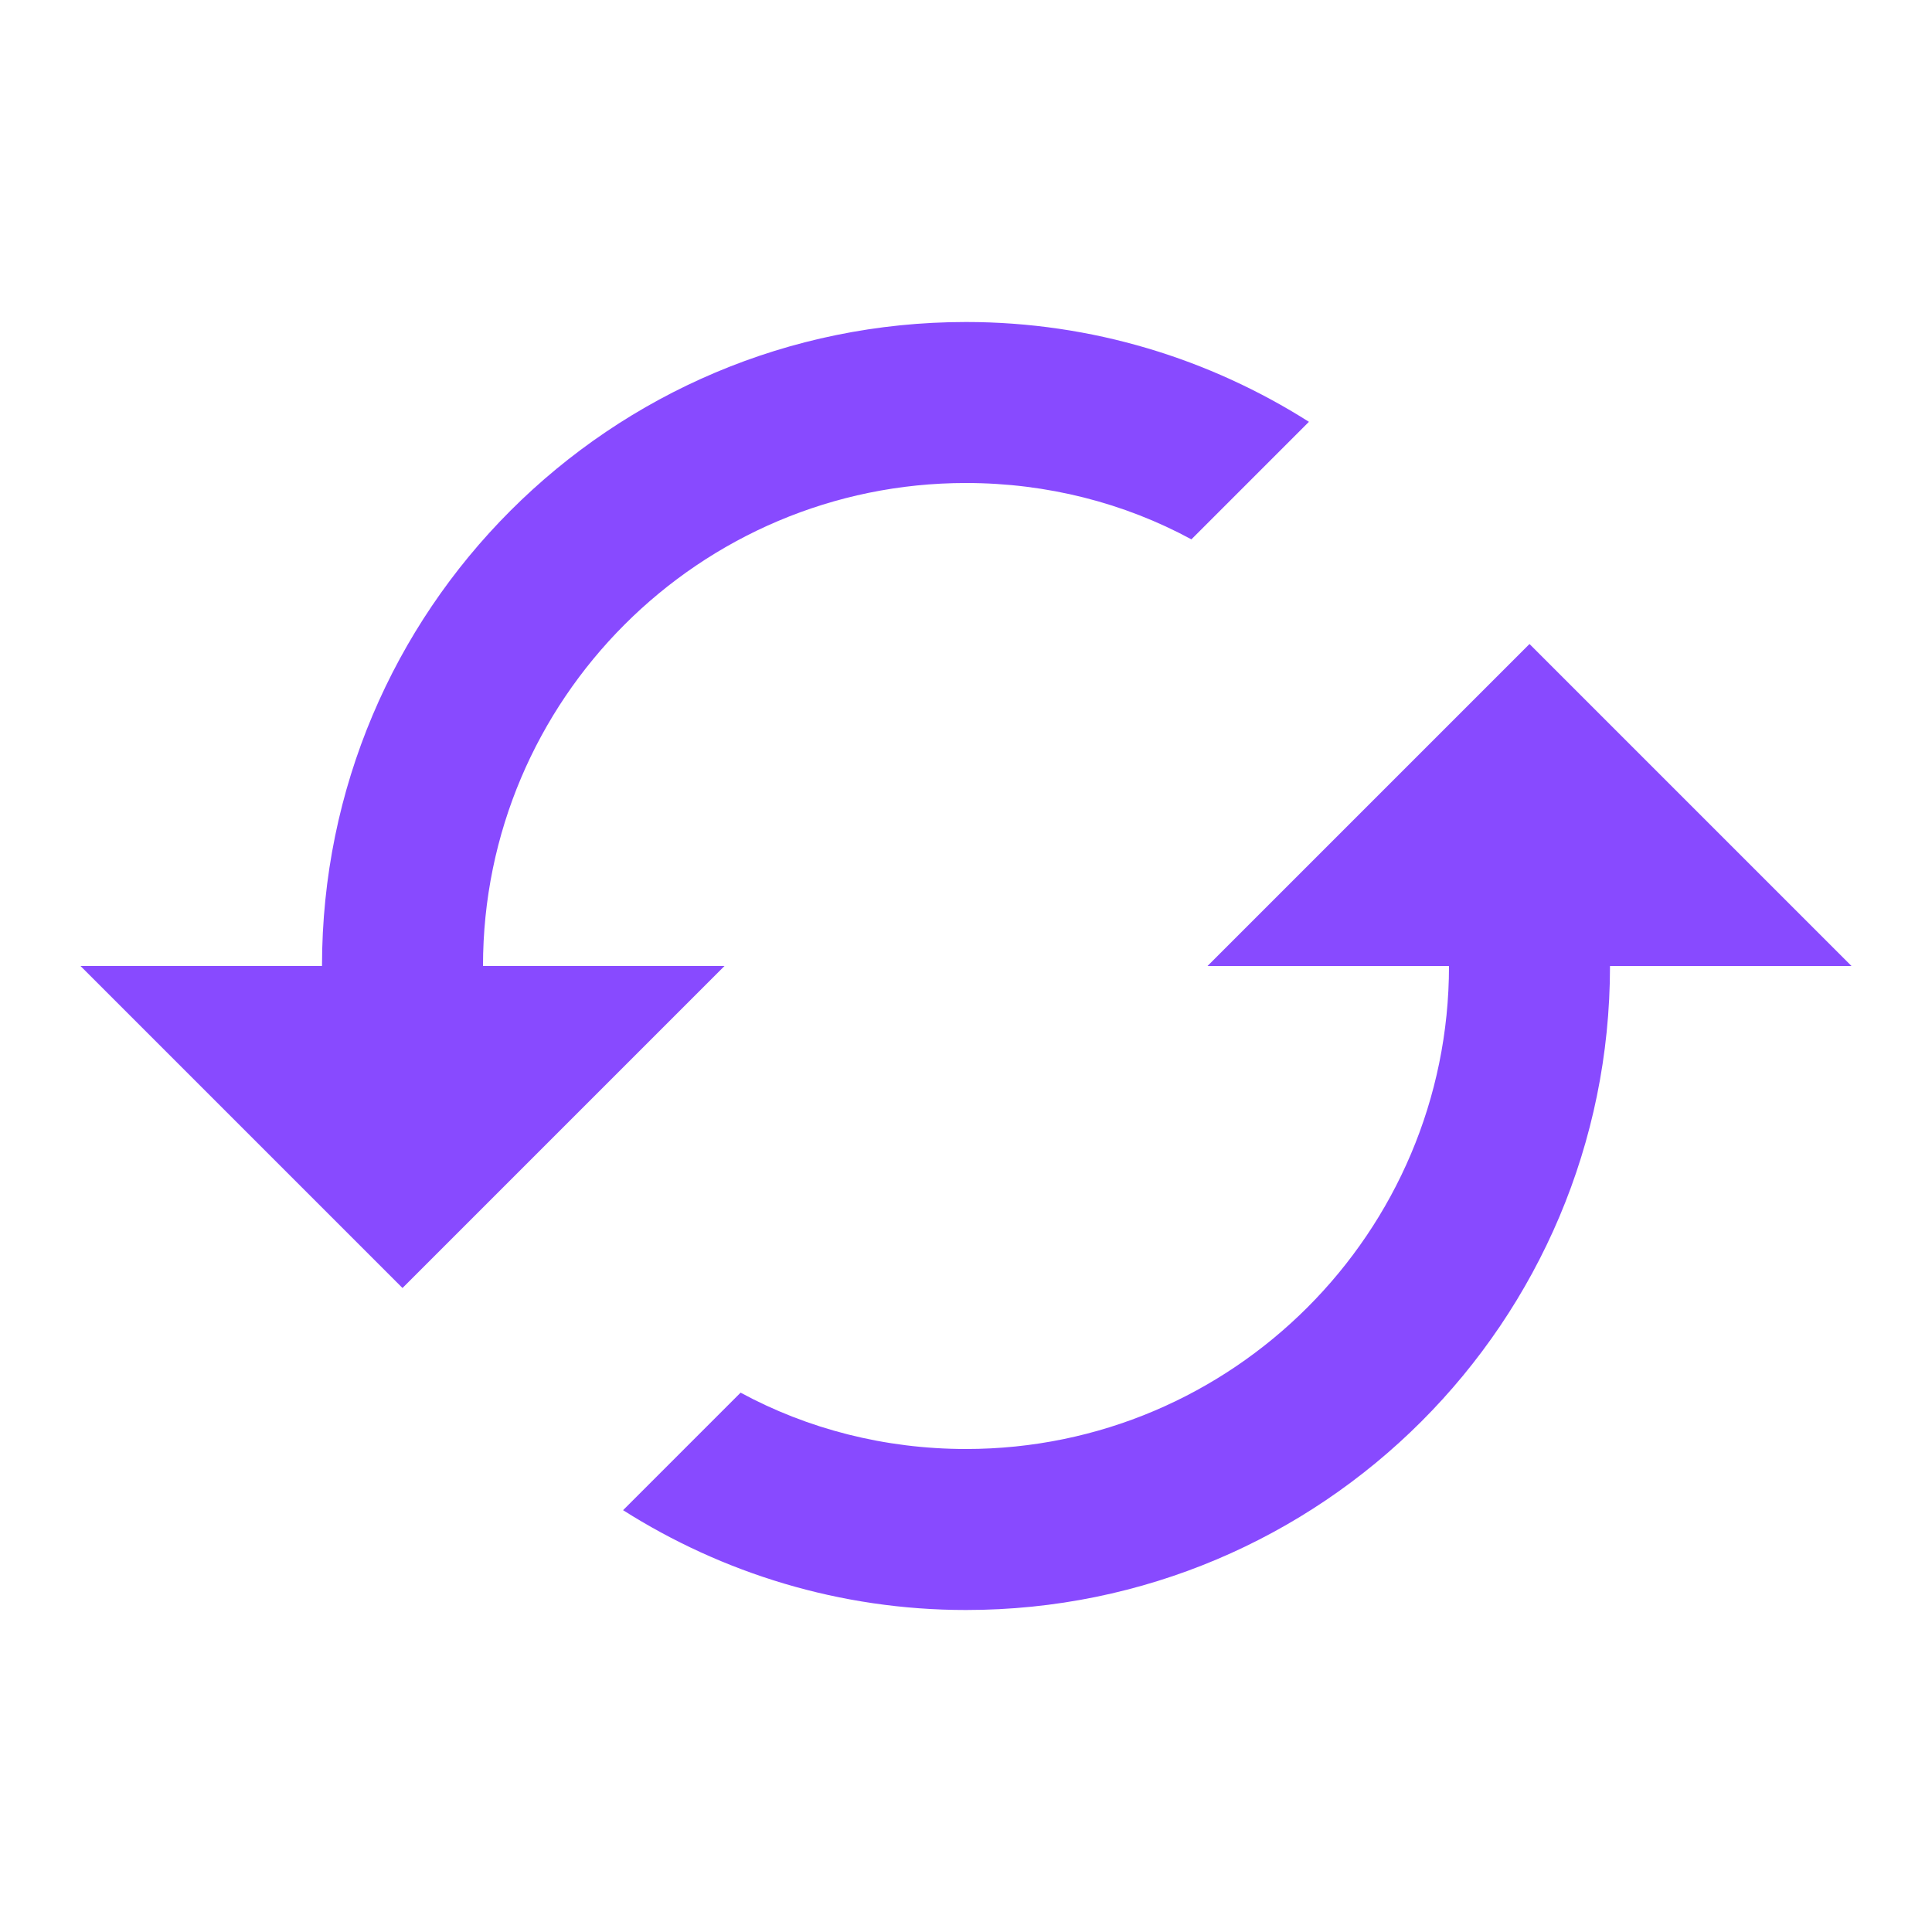
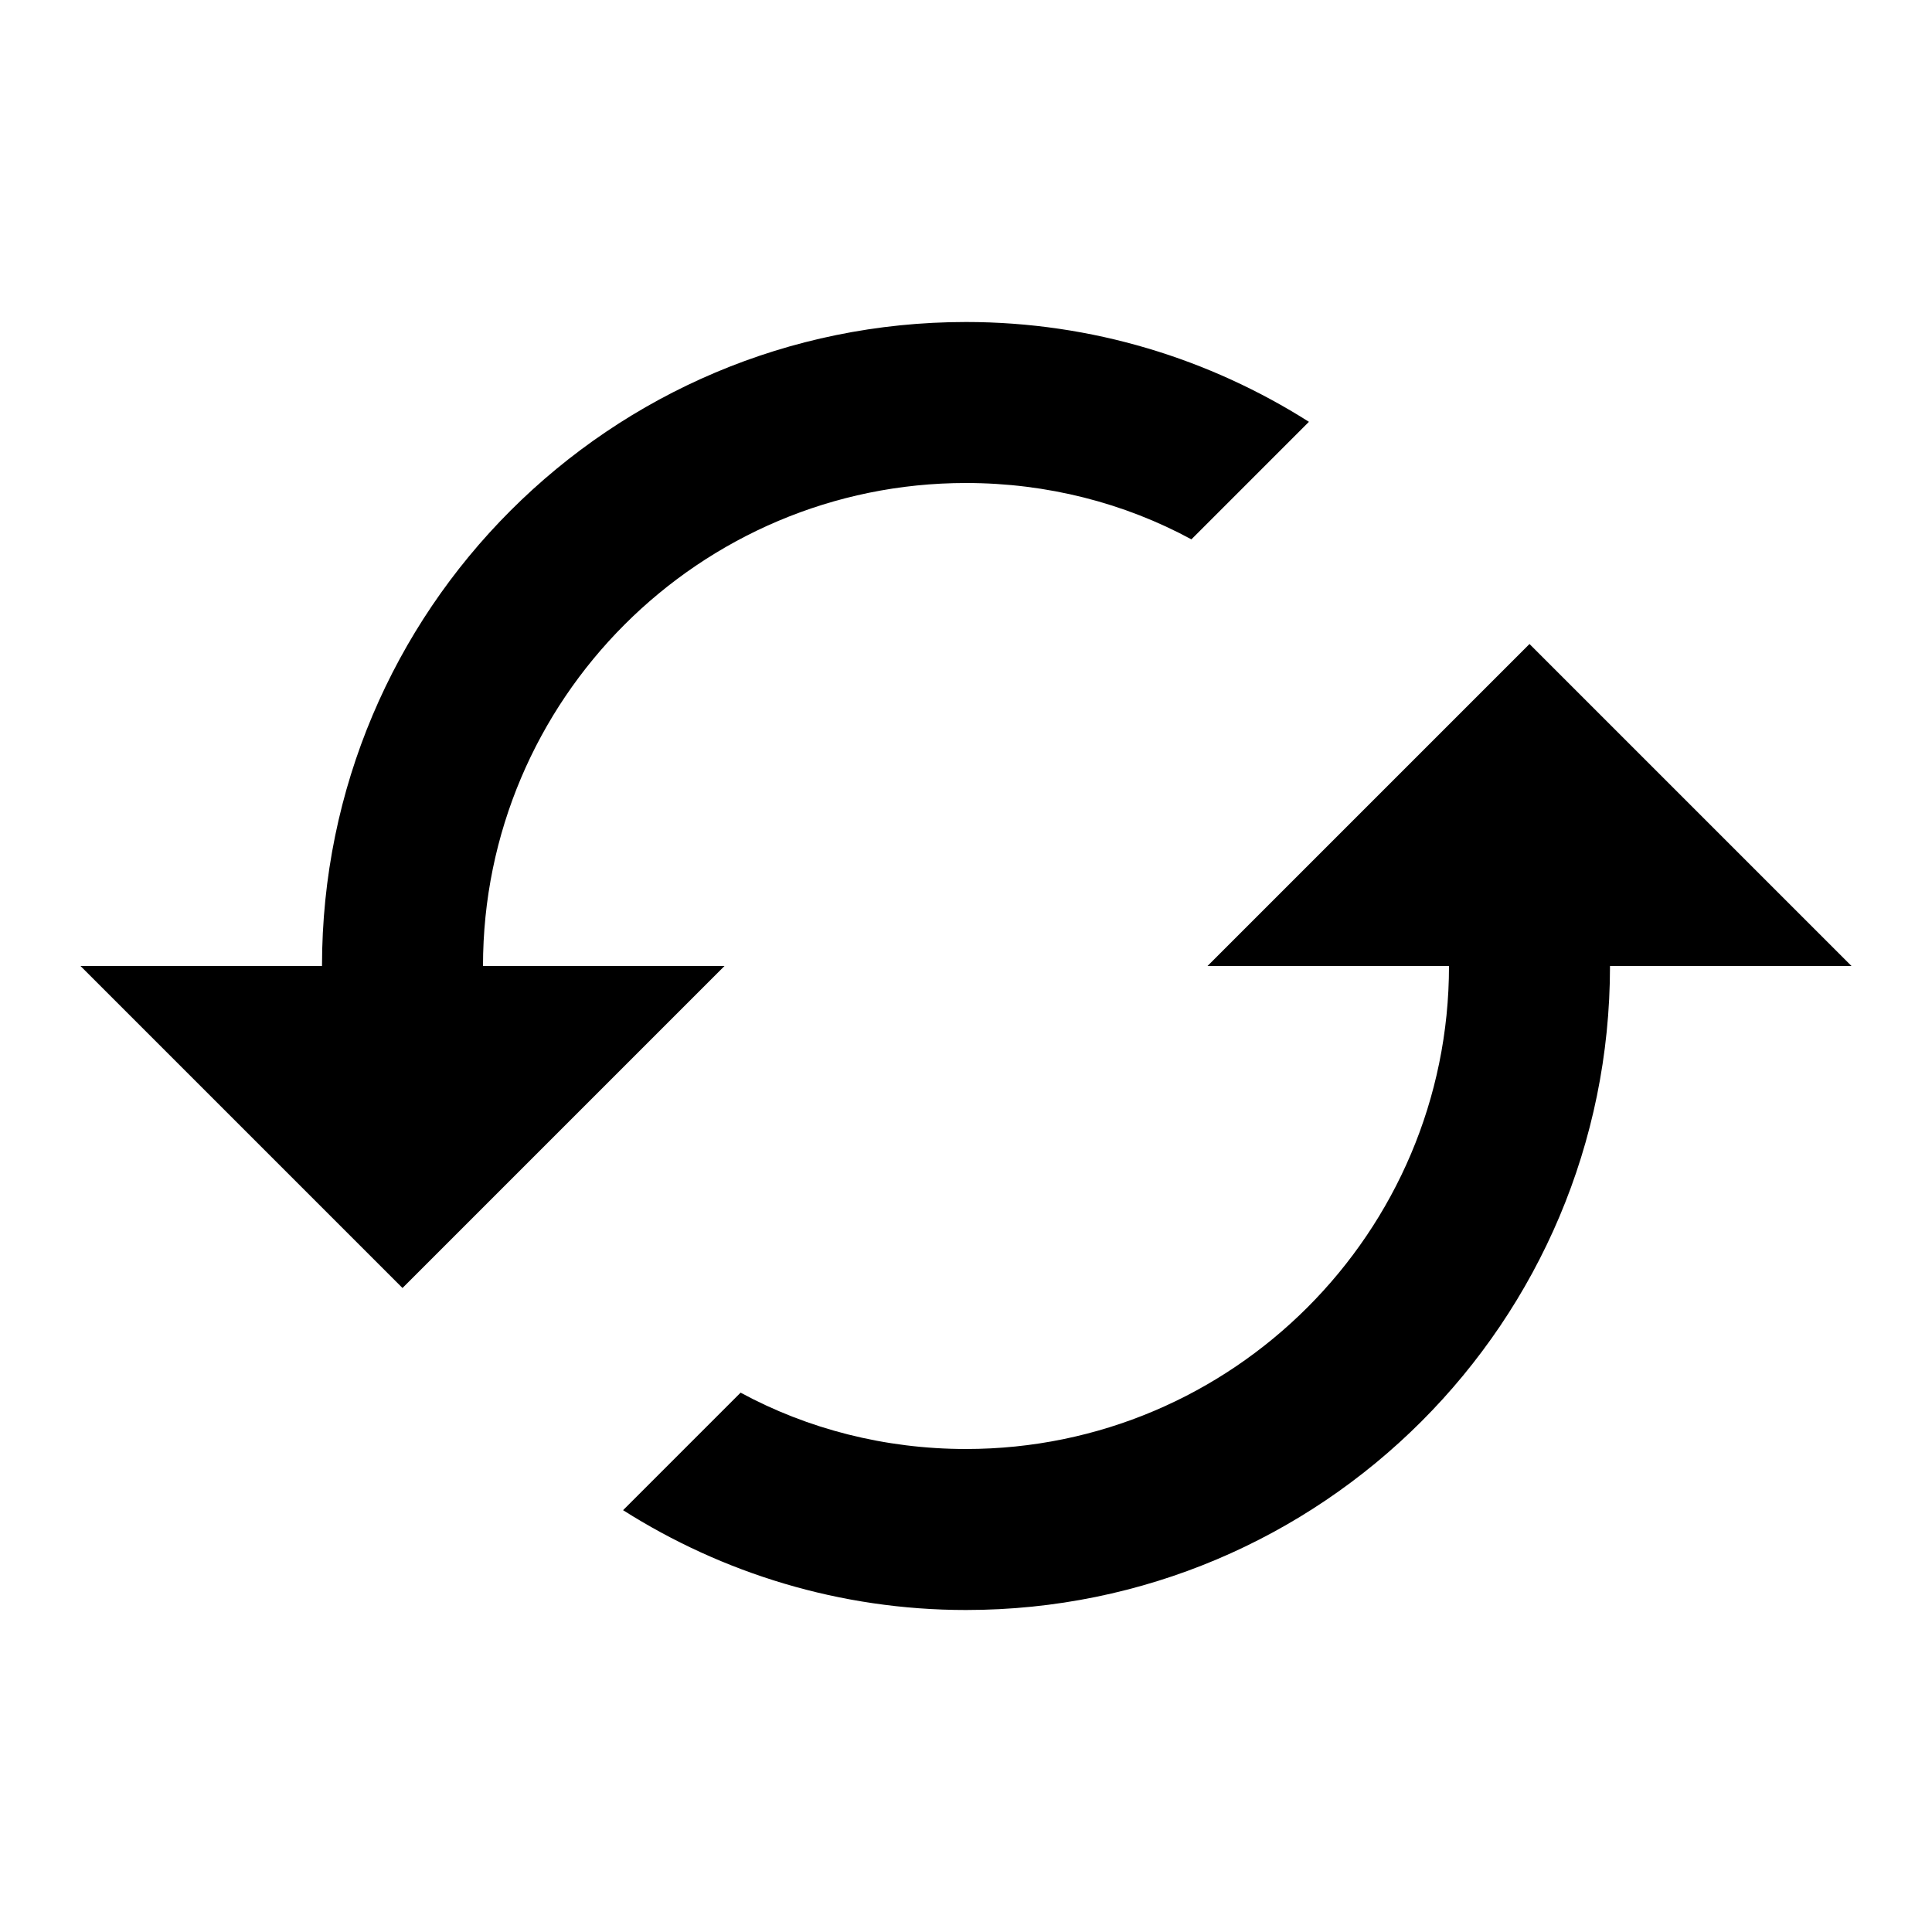
<svg xmlns="http://www.w3.org/2000/svg" width="24" height="24" viewBox="0 0 24 24">
  <path fill="none" d="M0 0h24v24H0V0z" />
-   <path fill="rgb(136, 74, 255)" d="M19 8l-4 4h3c0 3.31-2.69 6-6 6-1.01 0-1.97-.25-2.8-.7l-1.46 1.46C8.97 19.54 10.43 20 12 20c4.42 0 8-3.58 8-8h3l-4-4zM6 12c0-3.31 2.69-6 6-6 1.01 0 1.97.25 2.8.7l1.46-1.46C15.03 4.46 13.57 4 12 4c-4.42 0-8 3.58-8 8H1l4 4 4-4H6z" />
+   <path d="M19 8l-4 4h3c0 3.31-2.69 6-6 6-1.01 0-1.97-.25-2.8-.7l-1.46 1.46C8.97 19.54 10.43 20 12 20c4.42 0 8-3.58 8-8h3l-4-4zM6 12c0-3.31 2.69-6 6-6 1.01 0 1.97.25 2.8.7l1.46-1.46C15.03 4.46 13.57 4 12 4c-4.42 0-8 3.58-8 8H1l4 4 4-4H6z" />
</svg>
